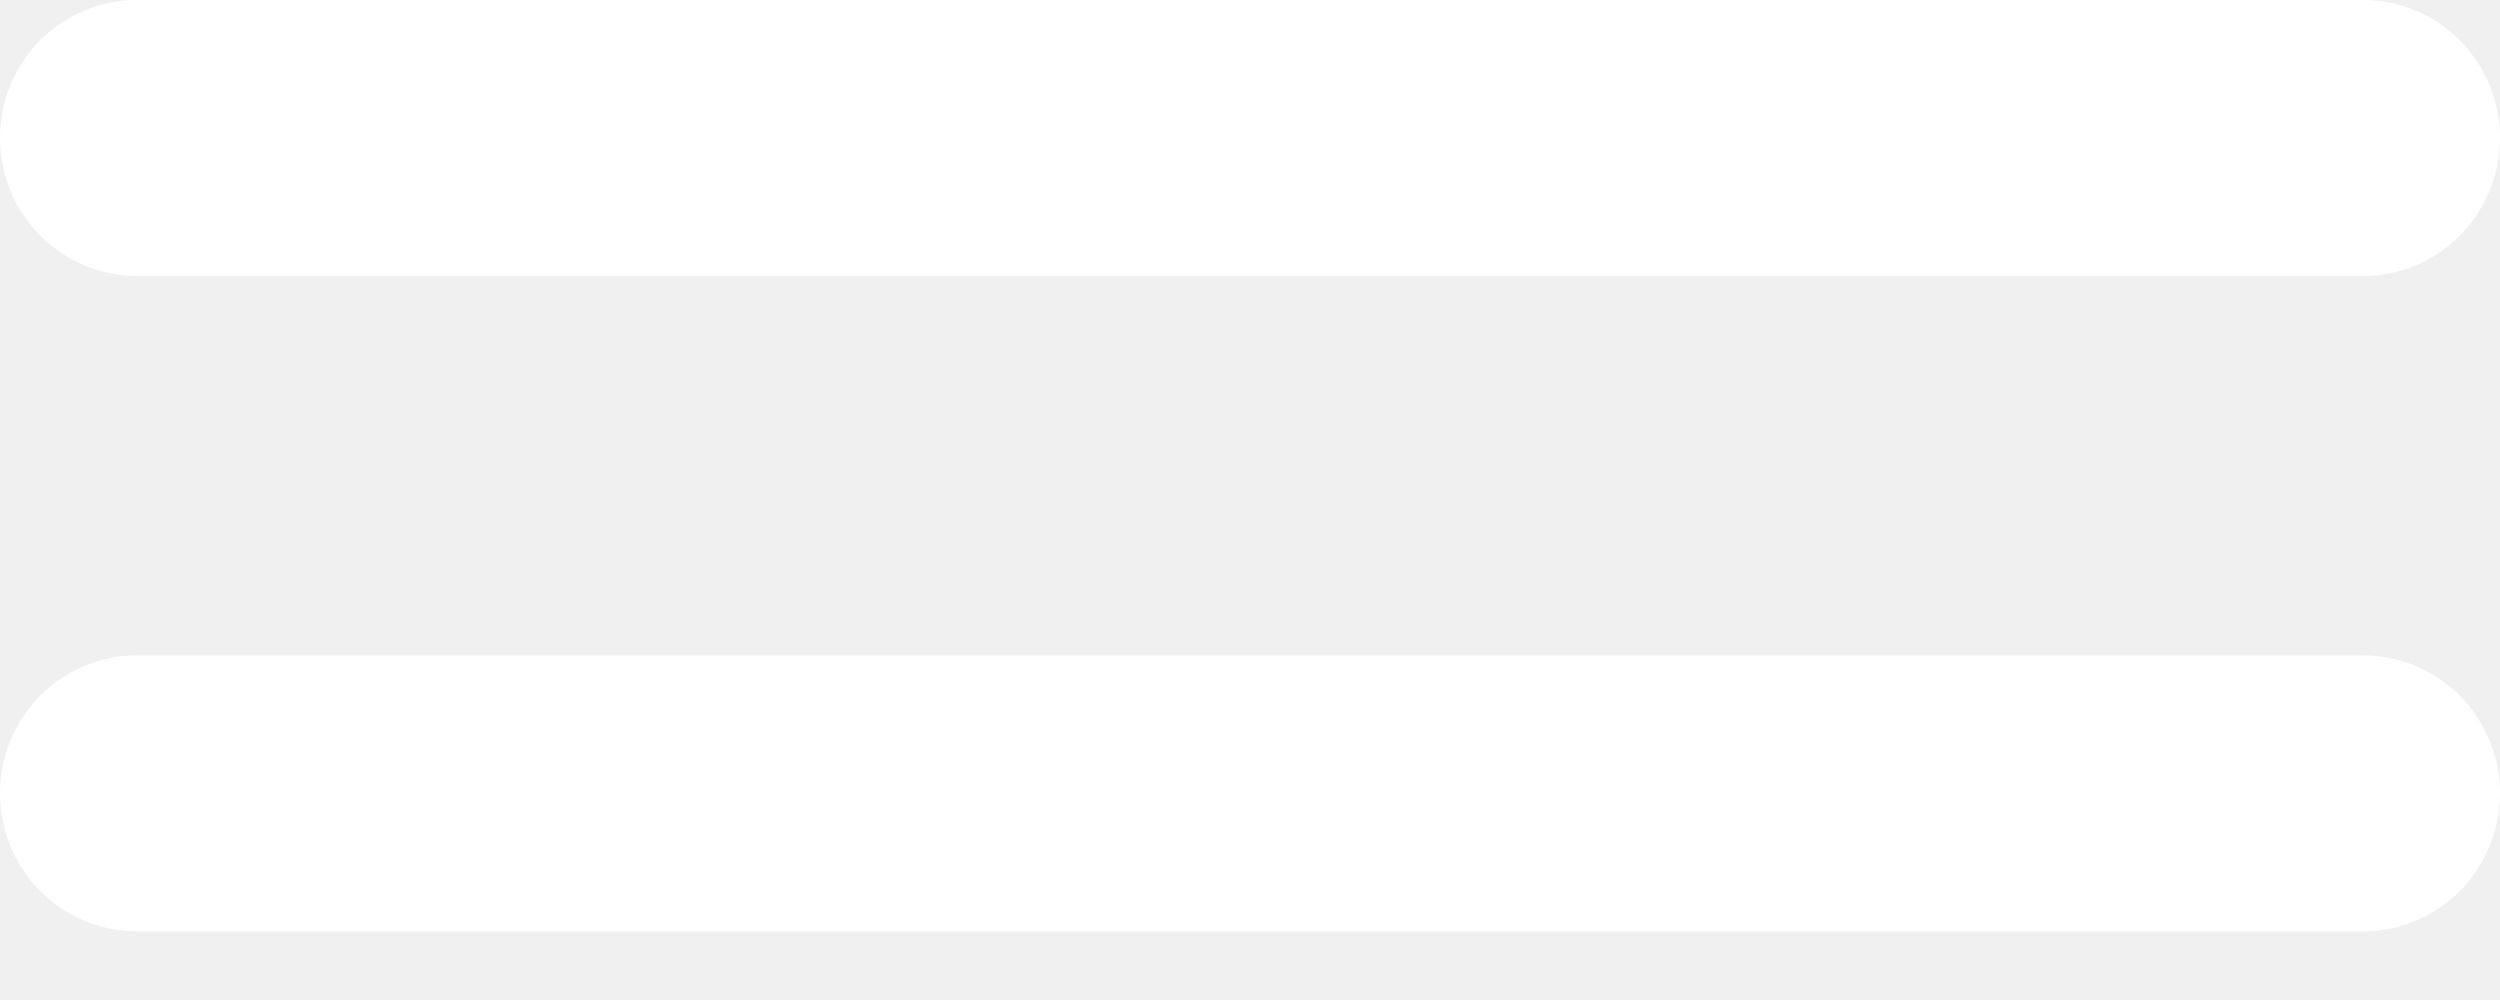
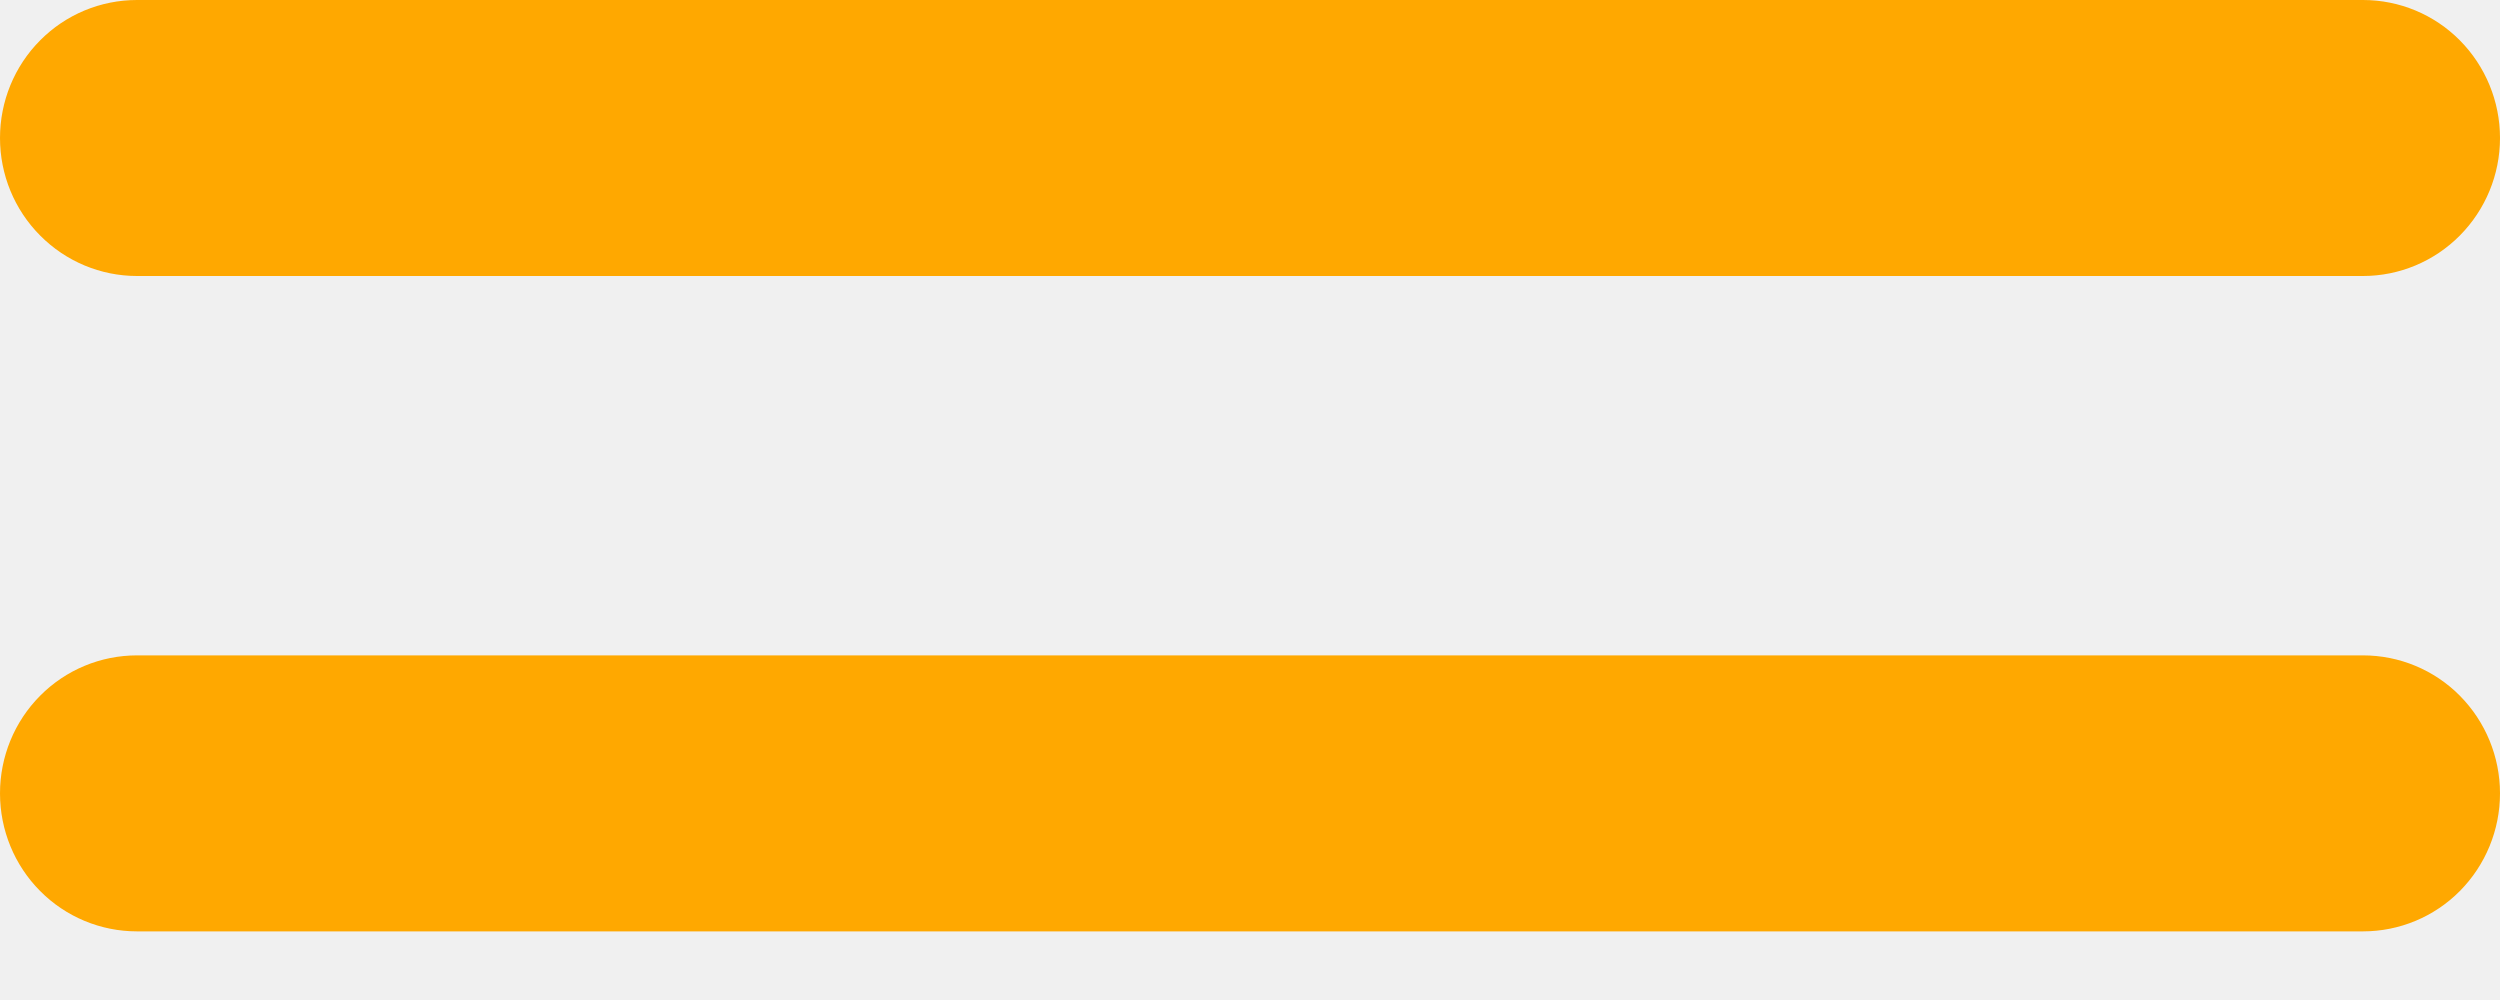
<svg xmlns="http://www.w3.org/2000/svg" width="20" height="8" viewBox="0 0 20 8" fill="none">
-   <g clip-path="url(#clip0_386723_5809)">
-     <path d="M18.904 7.451H1.096C0.805 7.451 0.526 7.335 0.321 7.128C0.115 6.921 0 6.64 0 6.347C0 6.054 0.115 5.773 0.321 5.566C0.526 5.359 0.805 5.243 1.096 5.243H18.904C19.195 5.243 19.474 5.359 19.679 5.566C19.884 5.773 20 6.054 20 6.347C20 6.64 19.884 6.921 19.679 7.128C19.474 7.335 19.195 7.451 18.904 7.451Z" fill="white" />
-     <path d="M18.904 2.208H1.096C0.805 2.208 0.526 2.091 0.321 1.884C0.115 1.677 0 1.397 0 1.104C0 0.811 0.115 0.53 0.321 0.323C0.526 0.116 0.805 0 1.096 0L18.904 0C19.195 0 19.474 0.116 19.679 0.323C19.884 0.53 20 0.811 20 1.104C20 1.397 19.884 1.677 19.679 1.884C19.474 2.091 19.195 2.208 18.904 2.208Z" fill="white" />
+   <g clip-path="url(#clip0_156_928)">
+     <path d="M18.904 7.451H1.096C0.805 7.451 0.526 7.335 0.321 7.128C0.115 6.921 0 6.64 0 6.347C0 6.054 0.115 5.773 0.321 5.566C0.526 5.359 0.805 5.243 1.096 5.243H18.904C19.195 5.243 19.474 5.359 19.679 5.566C19.884 5.773 20 6.054 20 6.347C20 6.64 19.884 6.921 19.679 7.128C19.474 7.335 19.195 7.451 18.904 7.451Z" fill="#FFA800" />
+     <path d="M18.904 2.208H1.096C0.805 2.208 0.526 2.091 0.321 1.884C0.115 1.677 0 1.397 0 1.104C0 0.811 0.115 0.53 0.321 0.323C0.526 0.116 0.805 0 1.096 0L18.904 0C19.195 0 19.474 0.116 19.679 0.323C19.884 0.53 20 0.811 20 1.104C20 1.397 19.884 1.677 19.679 1.884C19.474 2.091 19.195 2.208 18.904 2.208Z" fill="#FFA800" />
  </g>
  <defs>
-     <clipPath id="clip0_386723_5809">
+     <clipPath id="clip0_156_928">
      <rect width="20" height="7.451" fill="white" />
    </clipPath>
  </defs>
</svg>
